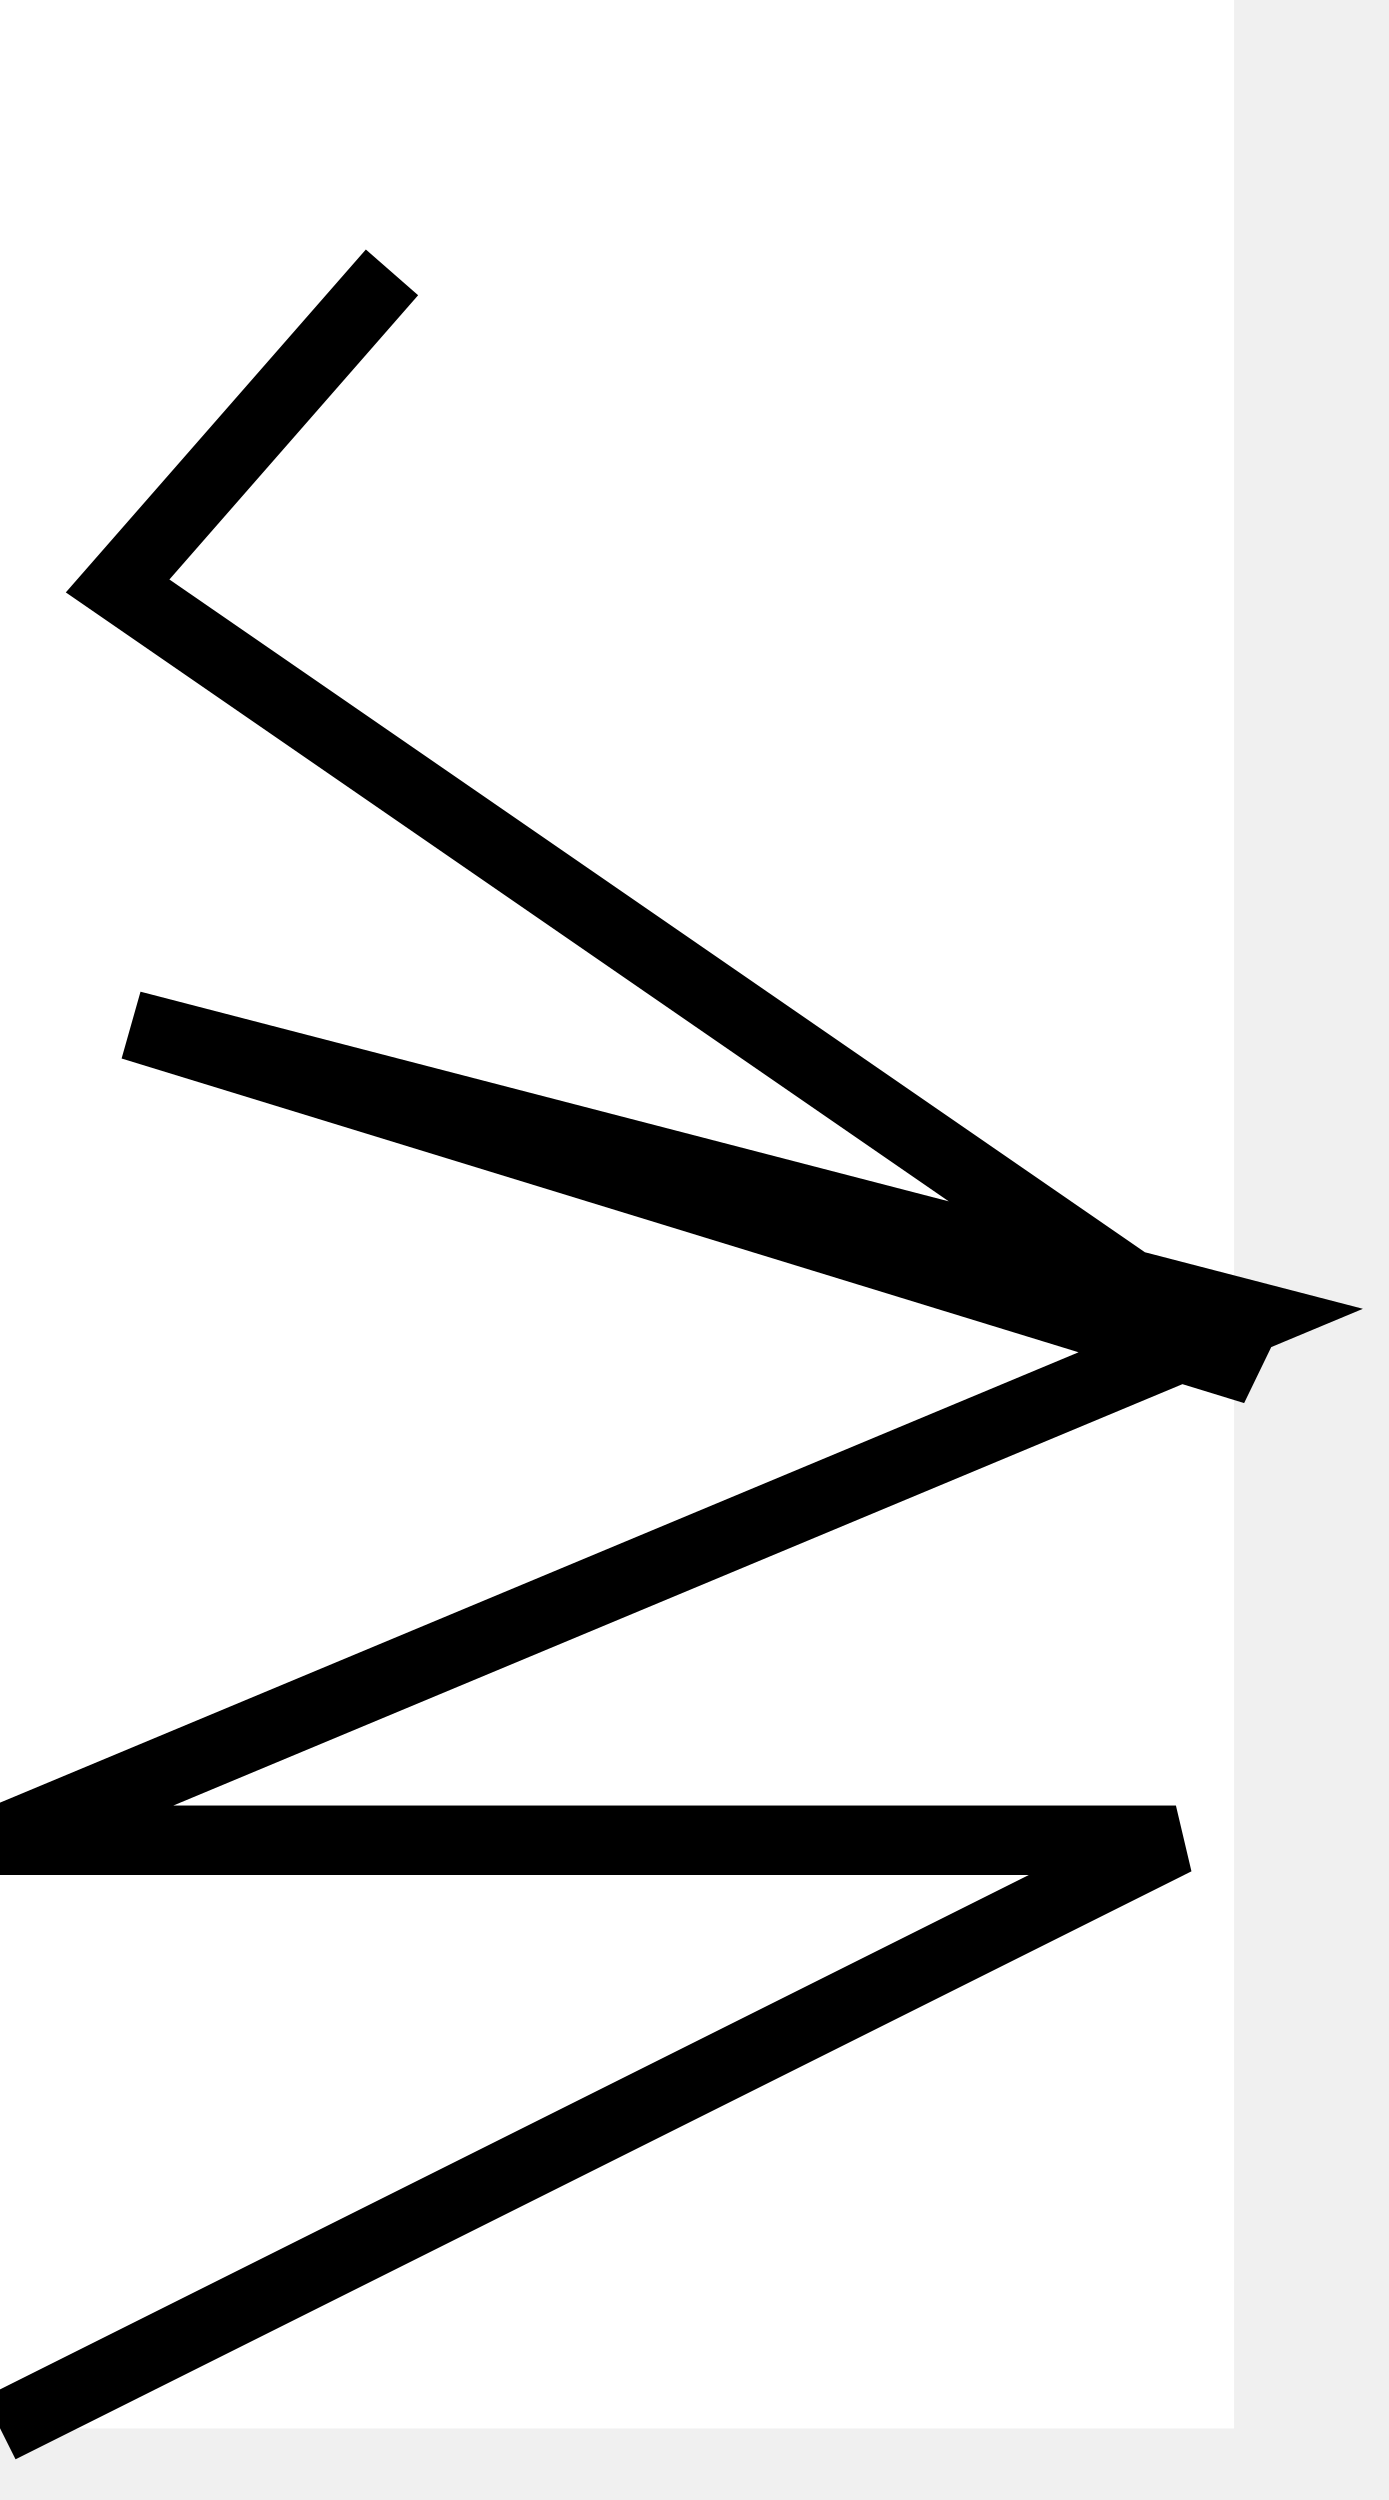
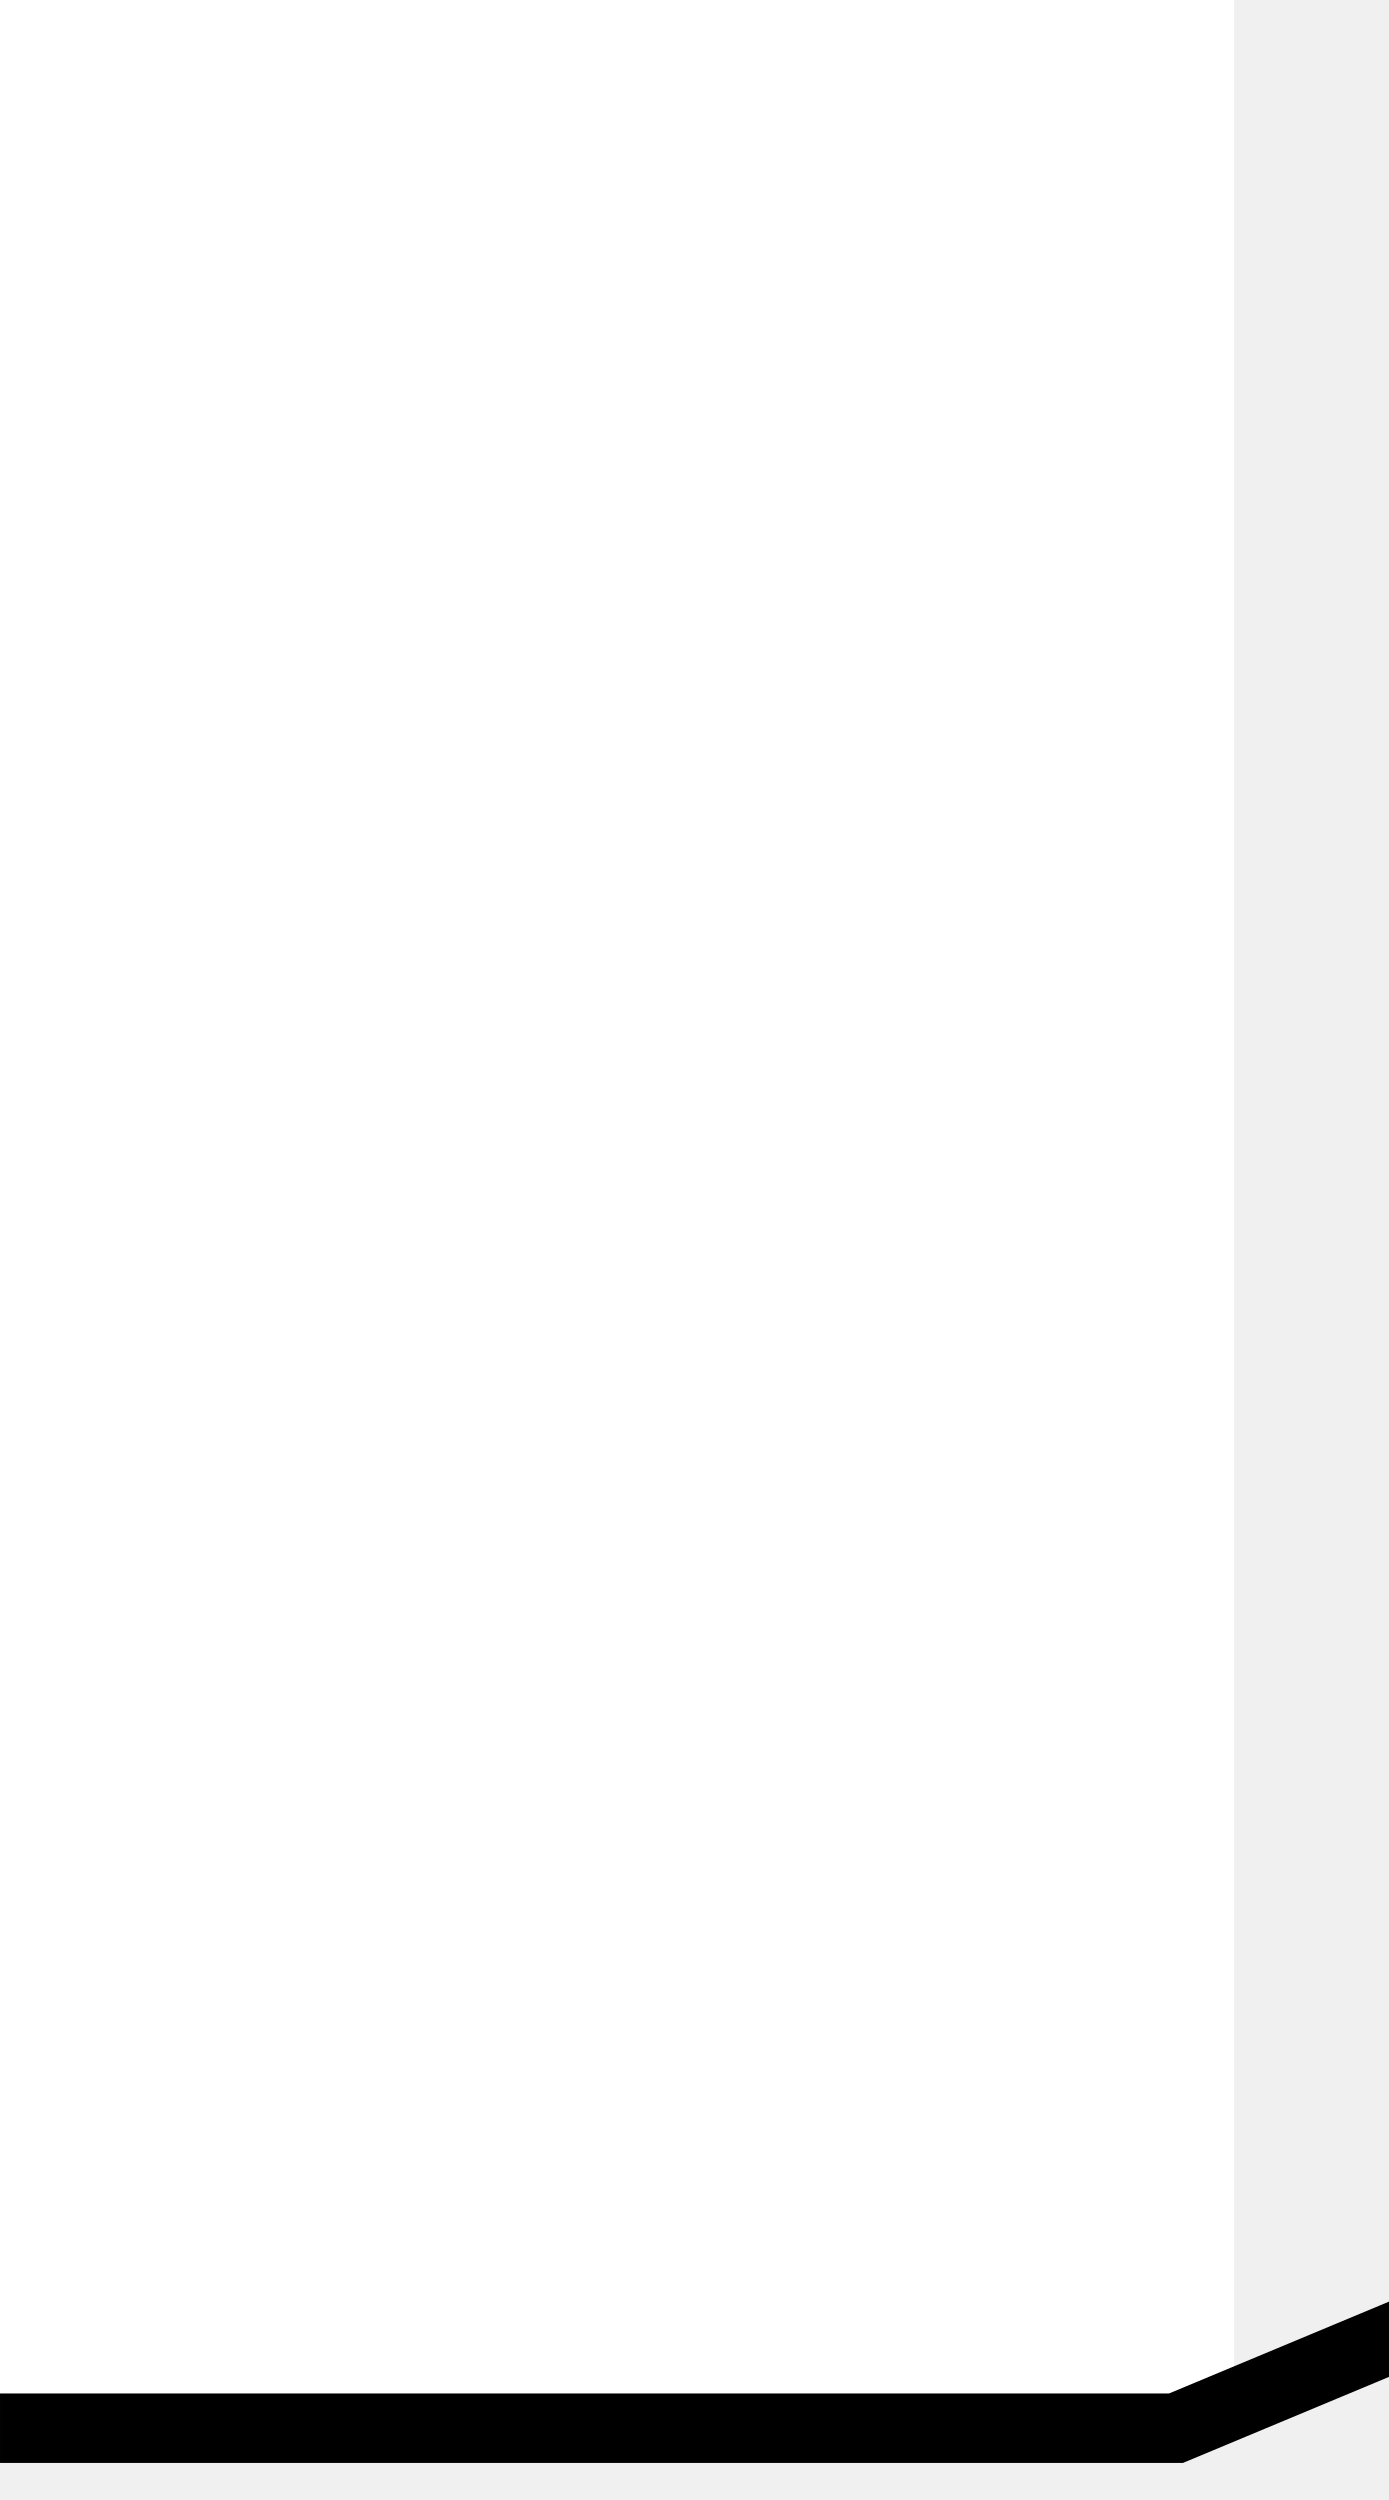
<svg xmlns="http://www.w3.org/2000/svg" width="10mm" height="18mm" viewBox="0 0 35.433 63.78" id="svg2" version="1.1">
  <defs id="defs4" />
  <g id="layer1" transform="translate(0,-988.5827)" />
  <g id="layer3" transform="translate(0,46.94882)">
    <rect style="fill:#ffffff;fill-opacity:1;stroke:none;stroke-width:1.772;stroke-miterlimit:4;stroke-dasharray:none;stroke-opacity:1" id="rect4206" width="31.483" height="63.78" x="-1.9073489e-06" y="-48.773" />
-     <path style="fill:none;fill-rule:evenodd;stroke:#000000;stroke-width:1.772;stroke-linecap:butt;stroke-linejoin:miter;stroke-miterlimit:4;stroke-dasharray:none;stroke-opacity:1" d="M 0,15 30.0,0 0,0 32.0,-13.362 3.362,-20.791 32.0,-12 3,-32.0 10,-40" id="path4828" />
+     <path style="fill:none;fill-rule:evenodd;stroke:#000000;stroke-width:1.772;stroke-linecap:butt;stroke-linejoin:miter;stroke-miterlimit:4;stroke-dasharray:none;stroke-opacity:1" d="m 0,15 30.0,0 0,0 32.0,-13.362 3.362,-20.791 32.0,-12 3,-32.0 10,-40" id="path4828" />
  </g>
</svg>
